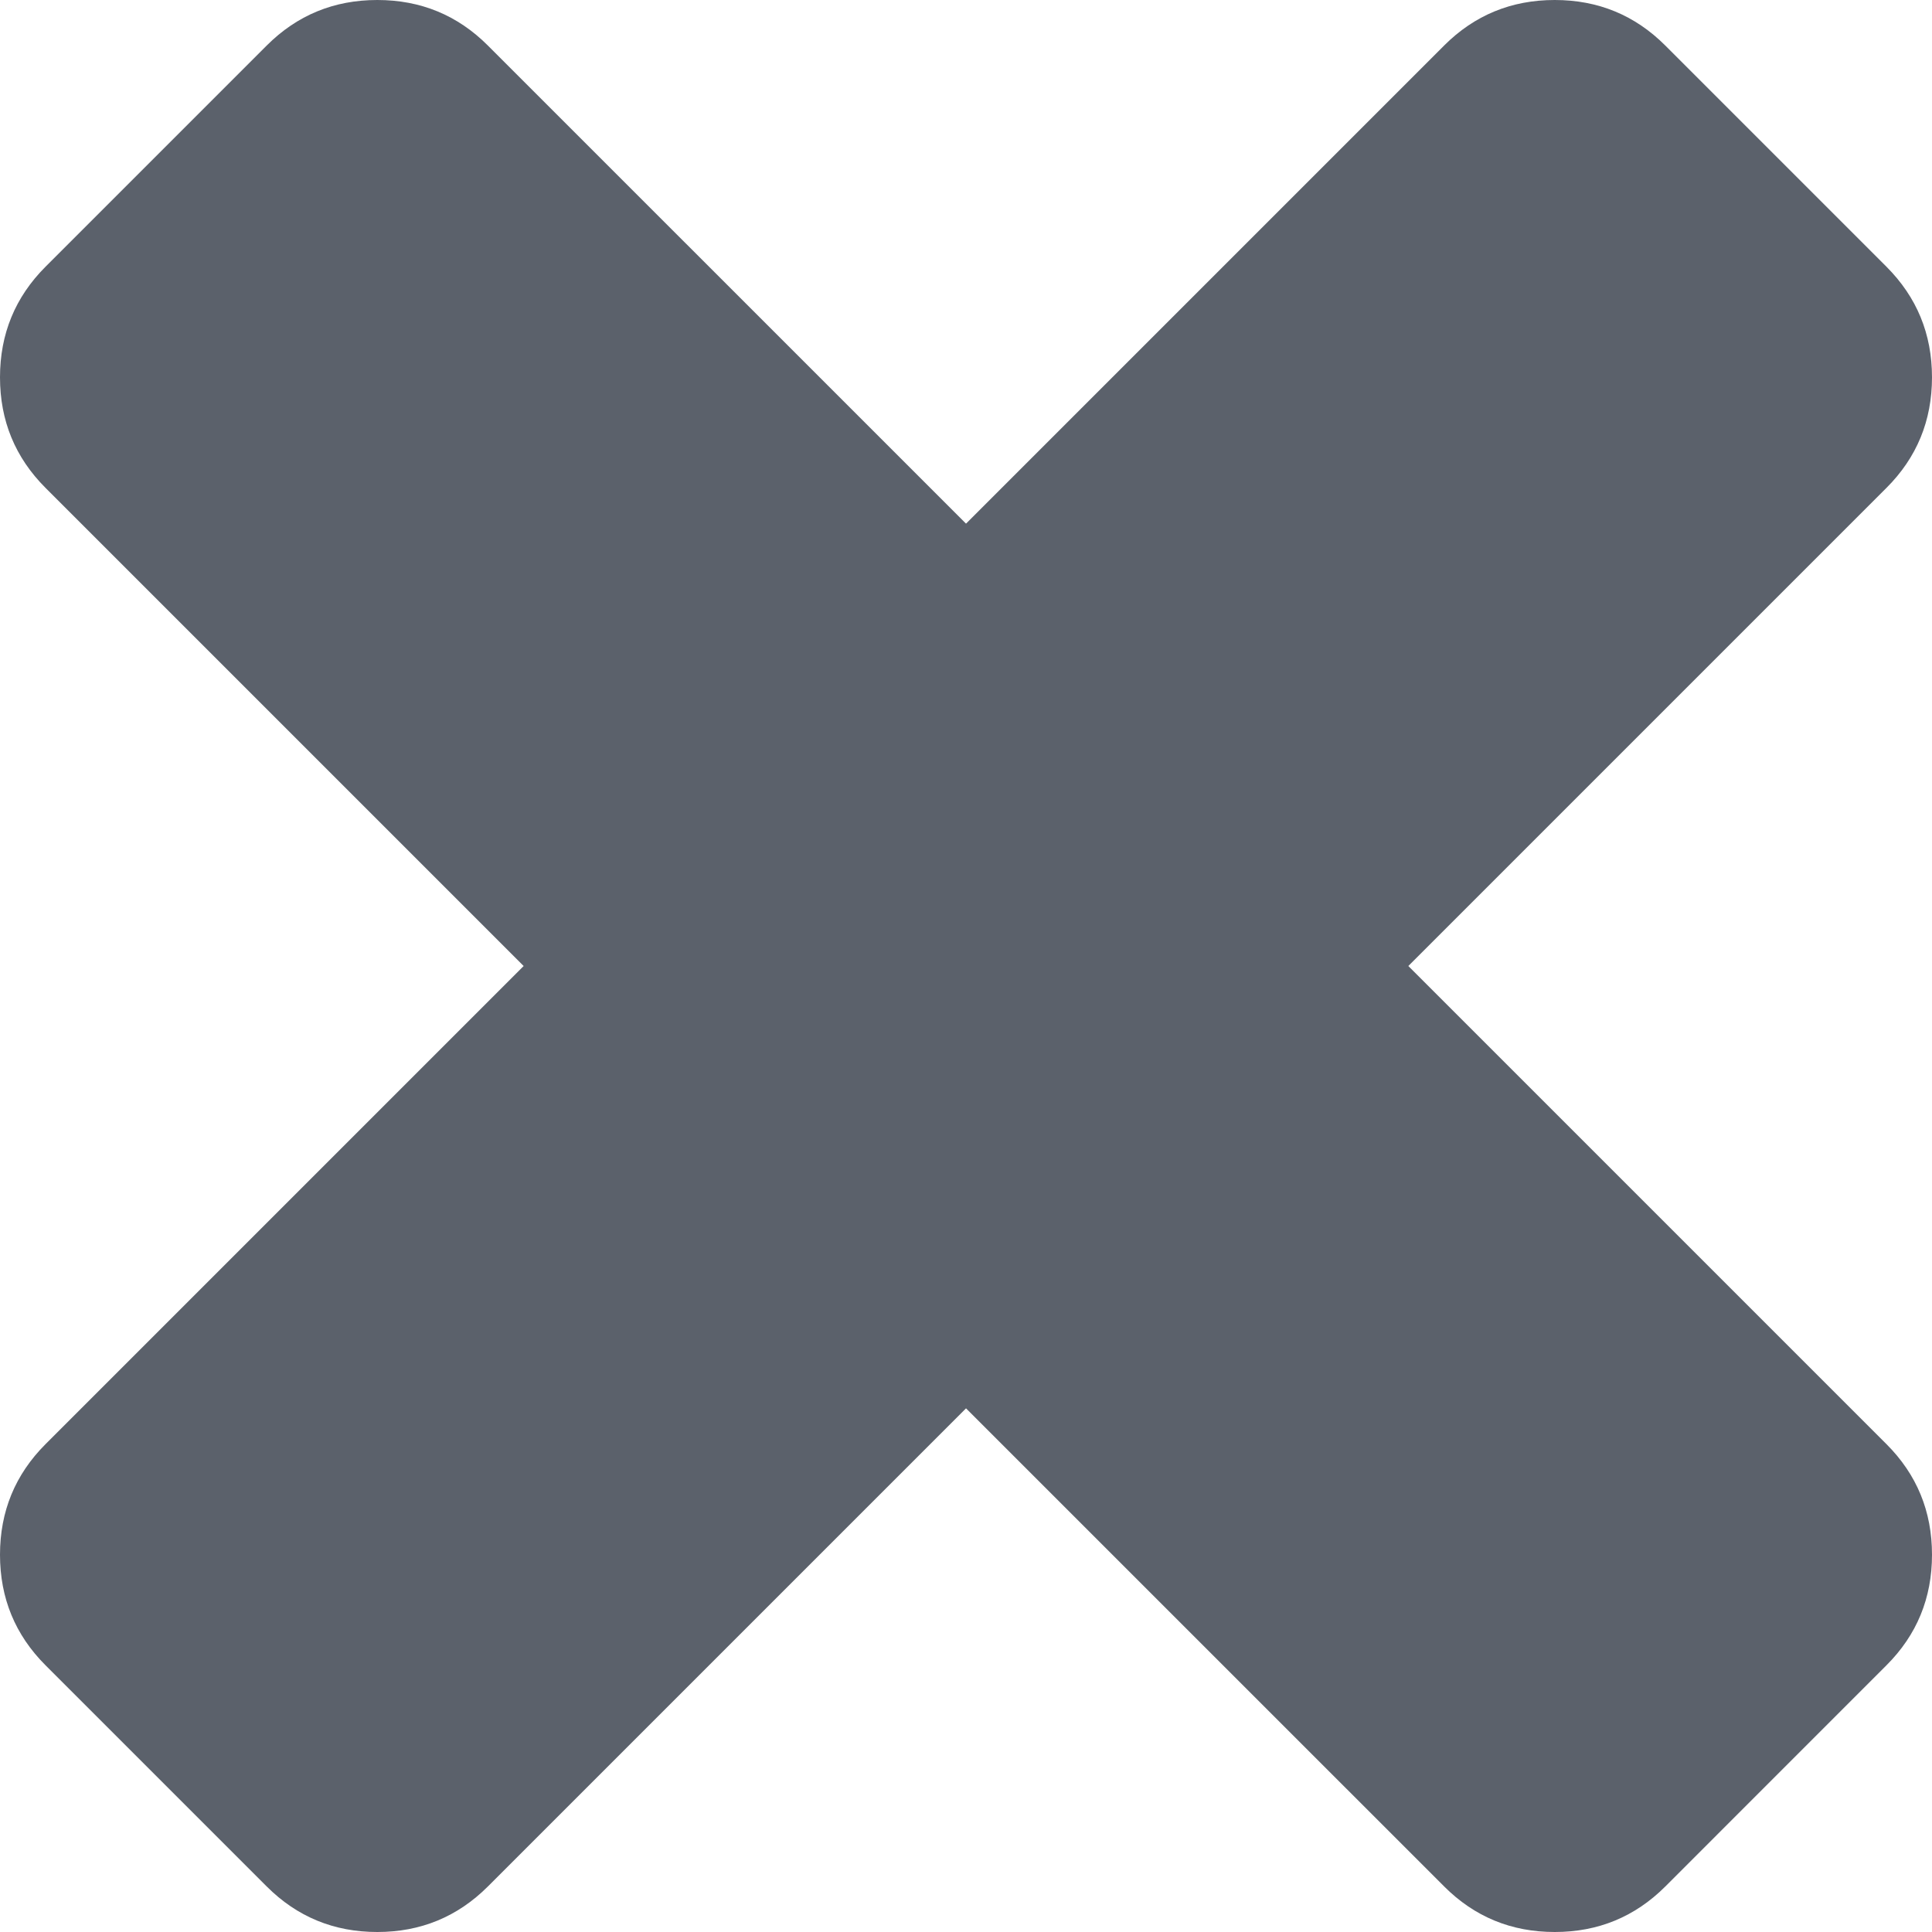
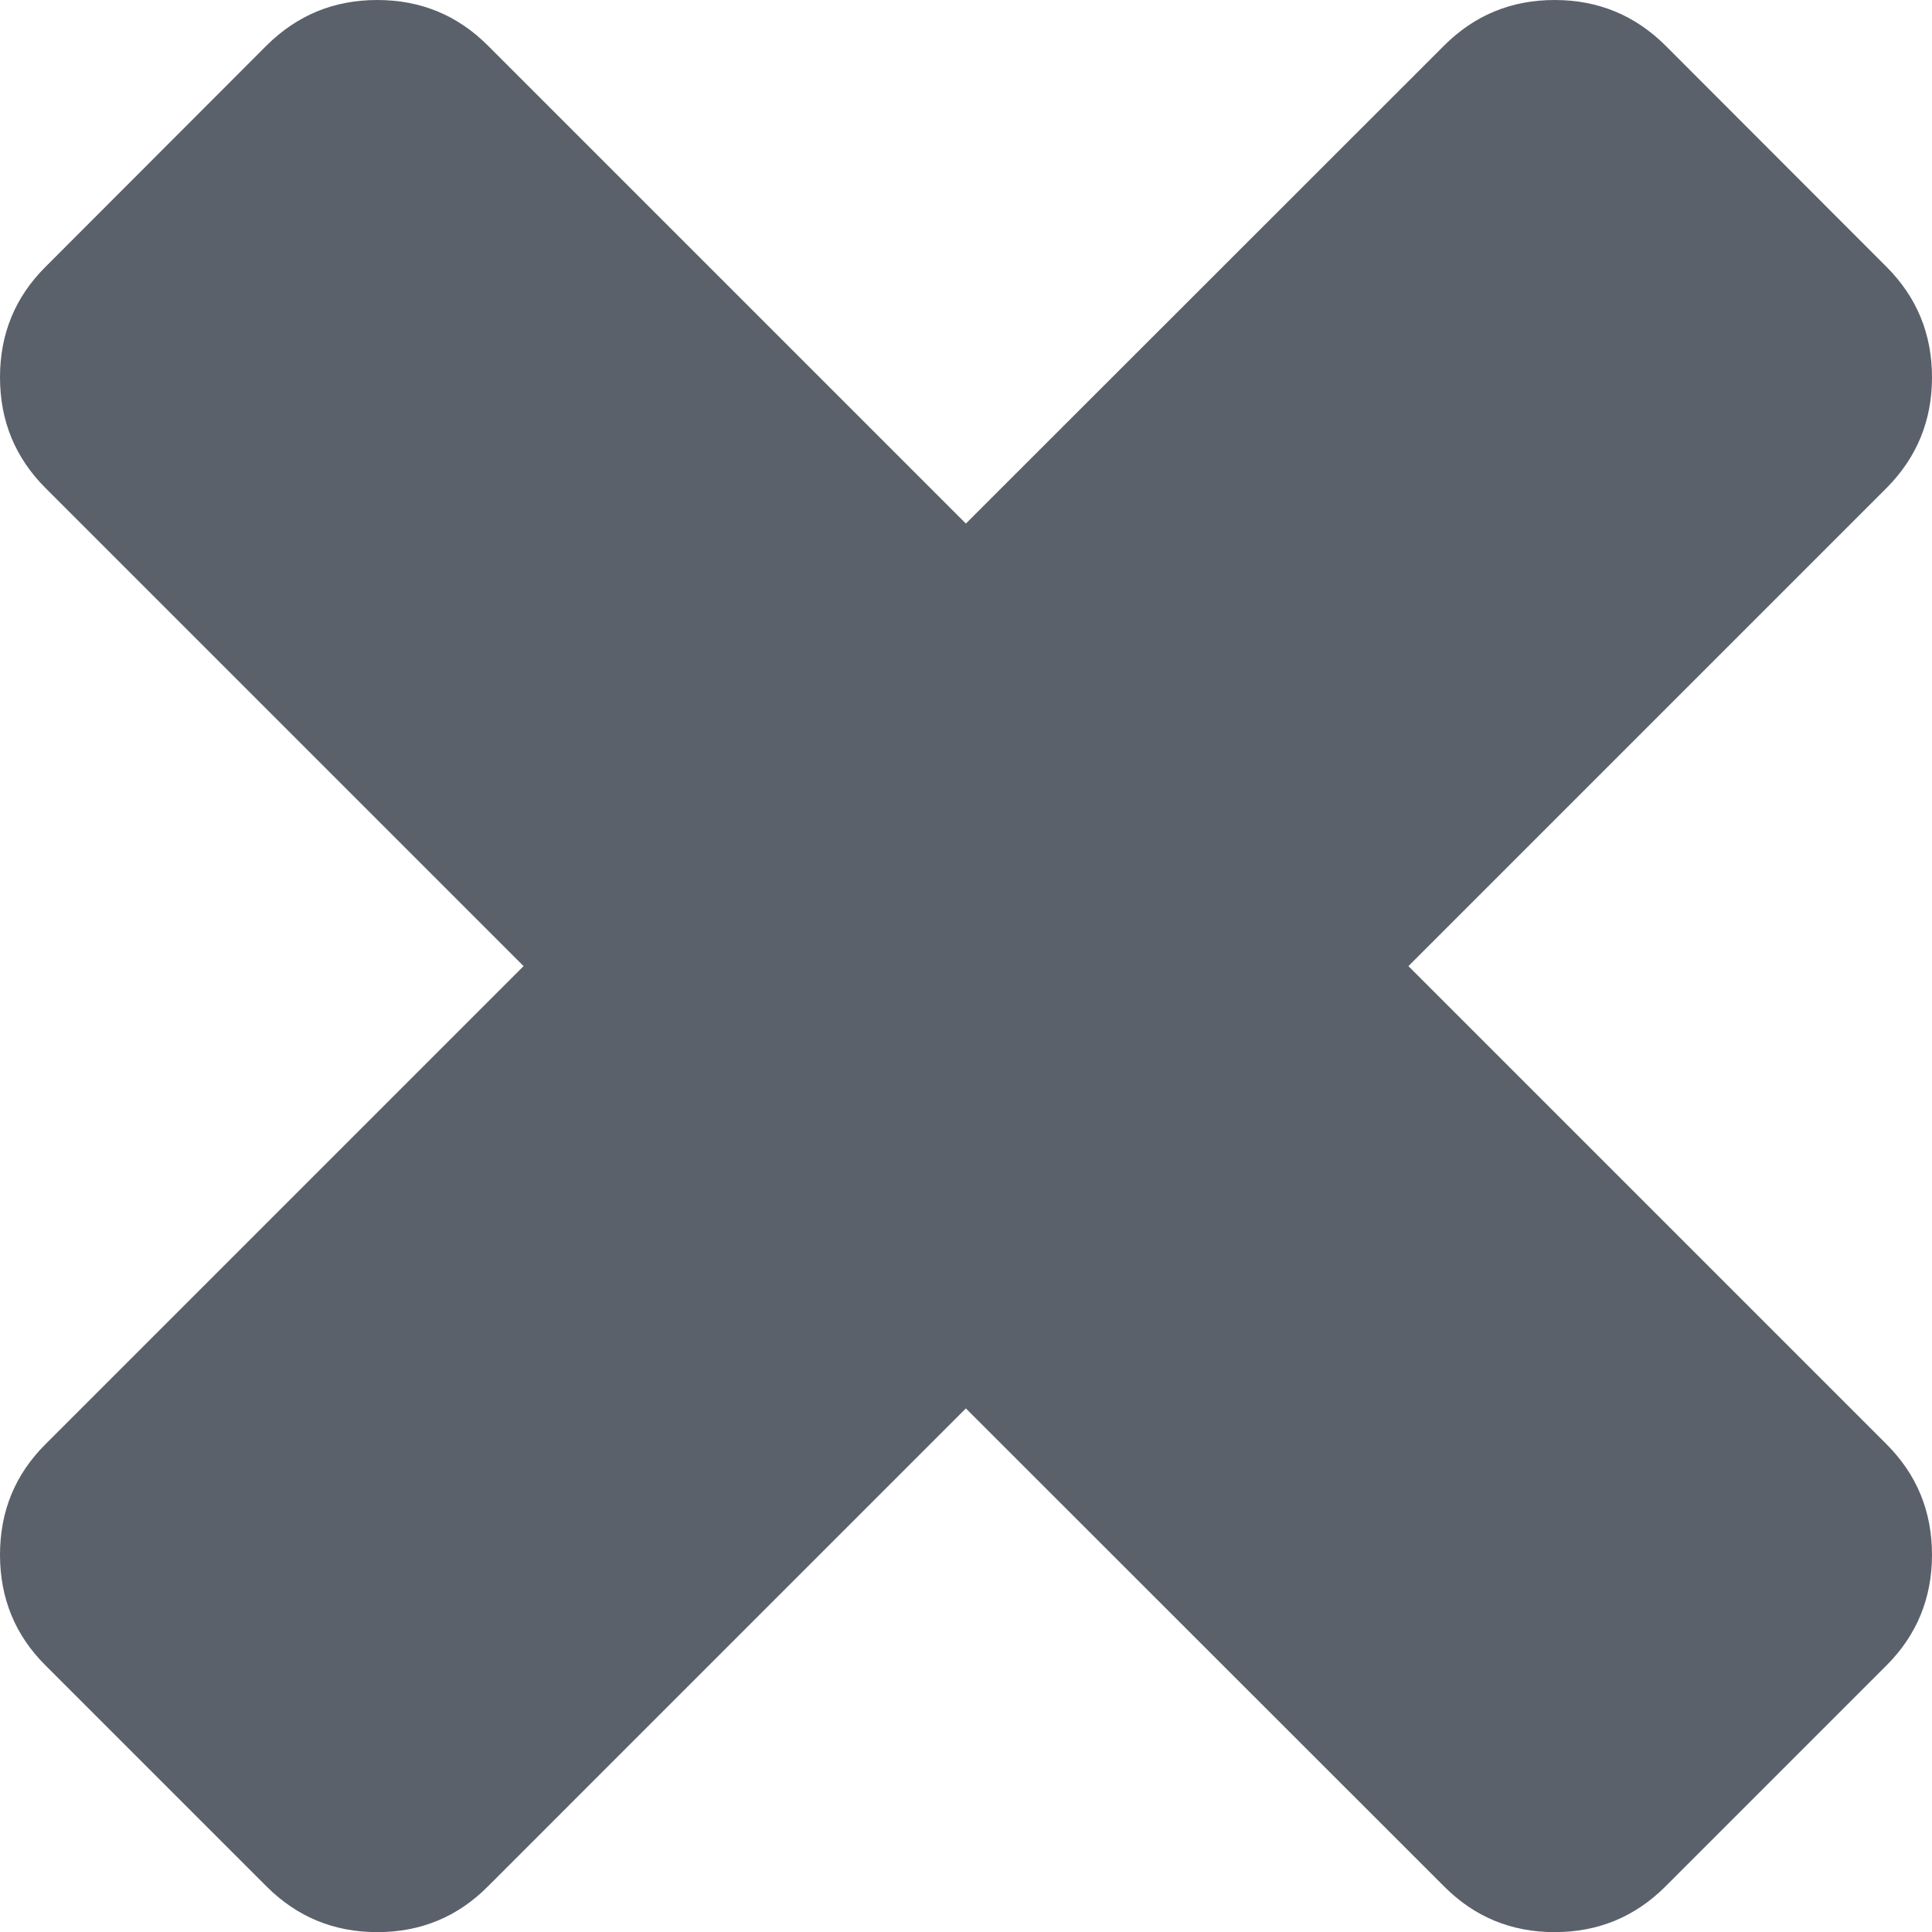
- <svg xmlns="http://www.w3.org/2000/svg" width="512" height="512" viewBox="0 0 339.177 339.177">
-   <path d="M247.244 169.59l83.938-83.938c5.332-5.327 7.994-11.798 7.994-19.414 0-7.614-2.67-14.084-7.994-19.414l-38.827-38.83c-5.33-5.33-11.8-7.994-19.41-7.994-7.618 0-14.086 2.665-19.418 7.993L169.59 91.93 85.65 7.994C80.326 2.665 73.855 0 66.238 0c-7.61 0-14.083 2.665-19.414 7.993l-38.83 38.83C2.668 52.15 0 58.624 0 66.24c0 7.616 2.664 14.084 7.994 19.414L91.93 169.59 7.995 253.528C2.667 258.858 0 265.328 0 272.945c0 7.61 2.664 14.082 7.994 19.41l38.83 38.828c5.33 5.332 11.803 7.994 19.414 7.994 7.616 0 14.084-2.67 19.414-7.994l83.94-83.938 83.943 83.938c5.328 5.332 11.793 7.994 19.417 7.994 7.61 0 14.082-2.67 19.41-7.994l38.82-38.828c5.333-5.324 7.995-11.8 7.995-19.41 0-7.618-2.662-14.086-7.994-19.417l-83.94-83.938z" fill="#5b616b" />
+ <svg xmlns="http://www.w3.org/2000/svg" width="15px" height="15px" viewBox="0 0 15 15" version="1.1">
+   <defs />
+   <g id="Symbols" stroke="none" stroke-width="1" fill="none" fill-rule="evenodd">
+     <g id="UI-element-/-Icons-/-Close" fill="#5B616B">
+       <path d="M14.647,11.213 C14.882,11.448 15,11.734 15,12.071 C15,12.408 14.882,12.695 14.647,12.93 L12.93,14.647 C12.693,14.883 12.407,15.001 12.07,15.001 C11.734,15.001 11.448,14.883 11.213,14.647 L7.499,10.935 L3.787,14.647 C3.552,14.883 3.266,15.001 2.929,15.001 C2.592,15.001 2.307,14.883 2.07,14.647 L0.353,12.93 C0.117,12.695 0,12.408 0,12.071 C0,11.734 0.117,11.448 0.353,11.213 L4.065,7.501 L0.353,3.789 C0.117,3.552 0,3.267 0,2.929 C0,2.593 0.117,2.307 0.353,2.072 L2.07,0.353 C2.307,0.118 2.592,0 2.929,0 C3.266,0 3.552,0.118 3.787,0.353 L7.499,4.065 L11.213,0.353 C11.448,0.118 11.734,0 12.07,0 C12.407,0 12.693,0.118 12.93,0.353 L14.647,2.072 C14.882,2.307 15,2.593 15,2.929 C15,3.267 14.882,3.552 14.647,3.789 L10.935,7.501 L14.647,11.213 Z" id="Fill-15-Copy" />
+     </g>
+   </g>
</svg>
